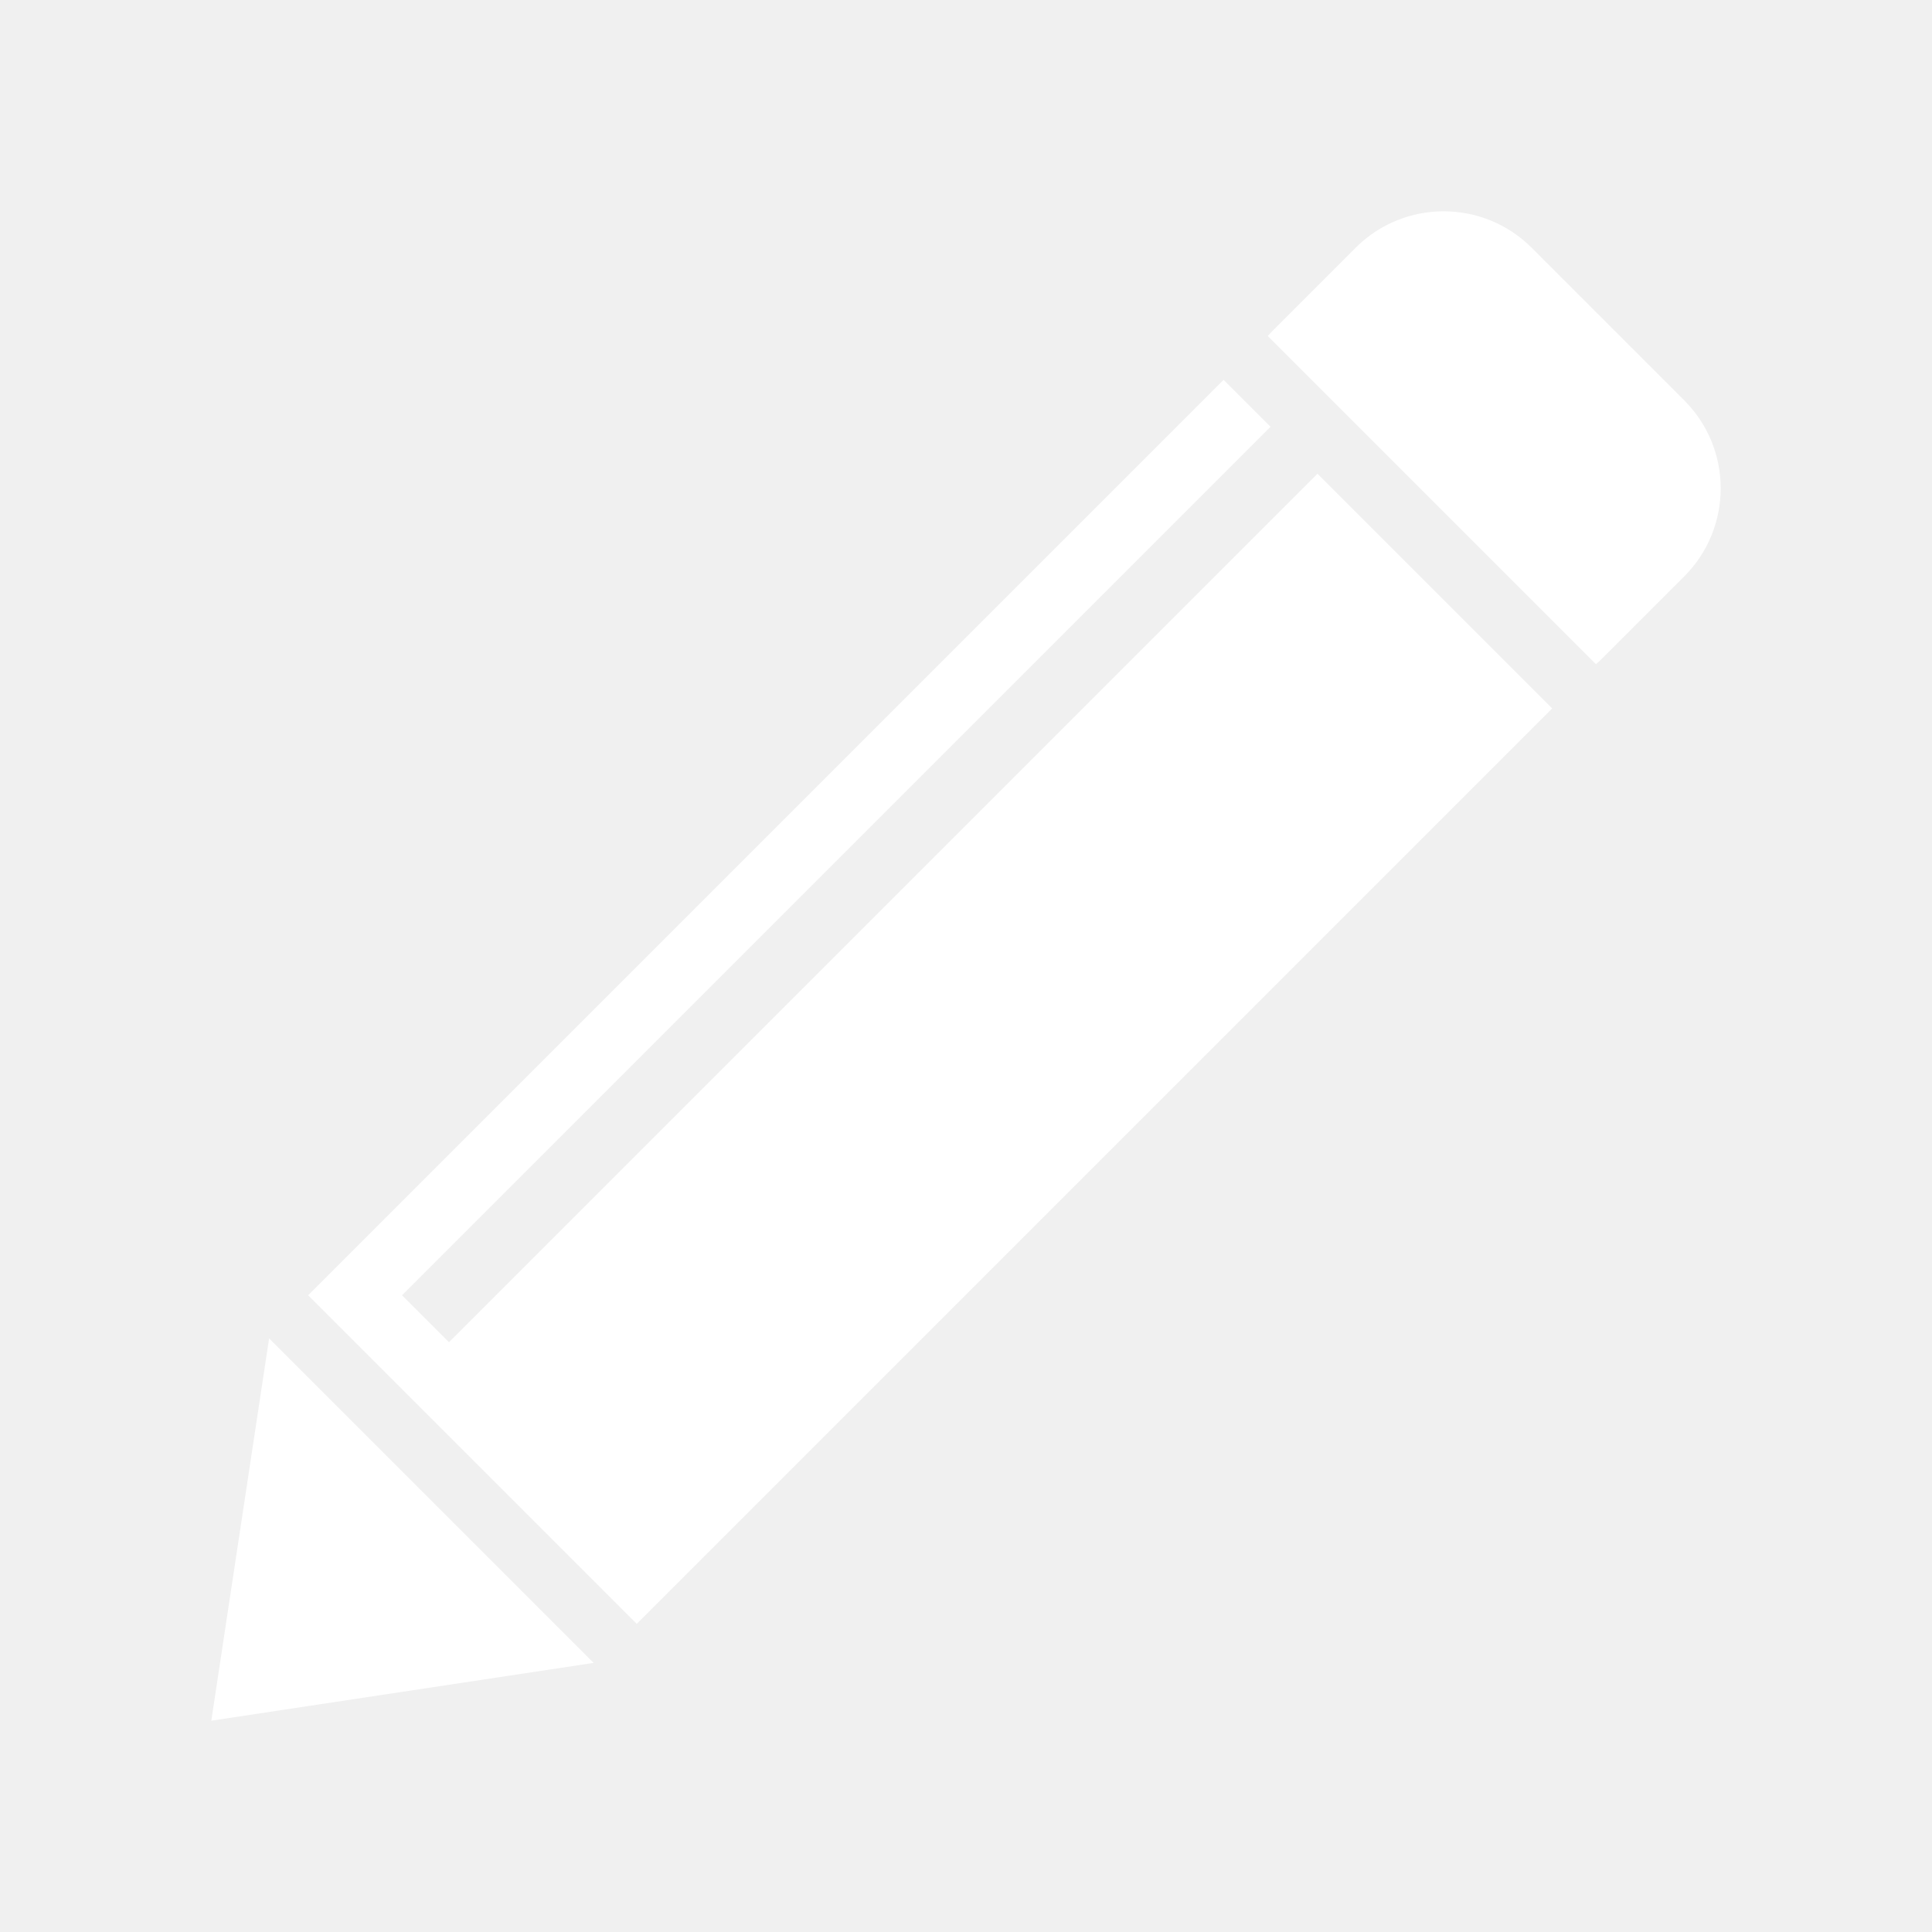
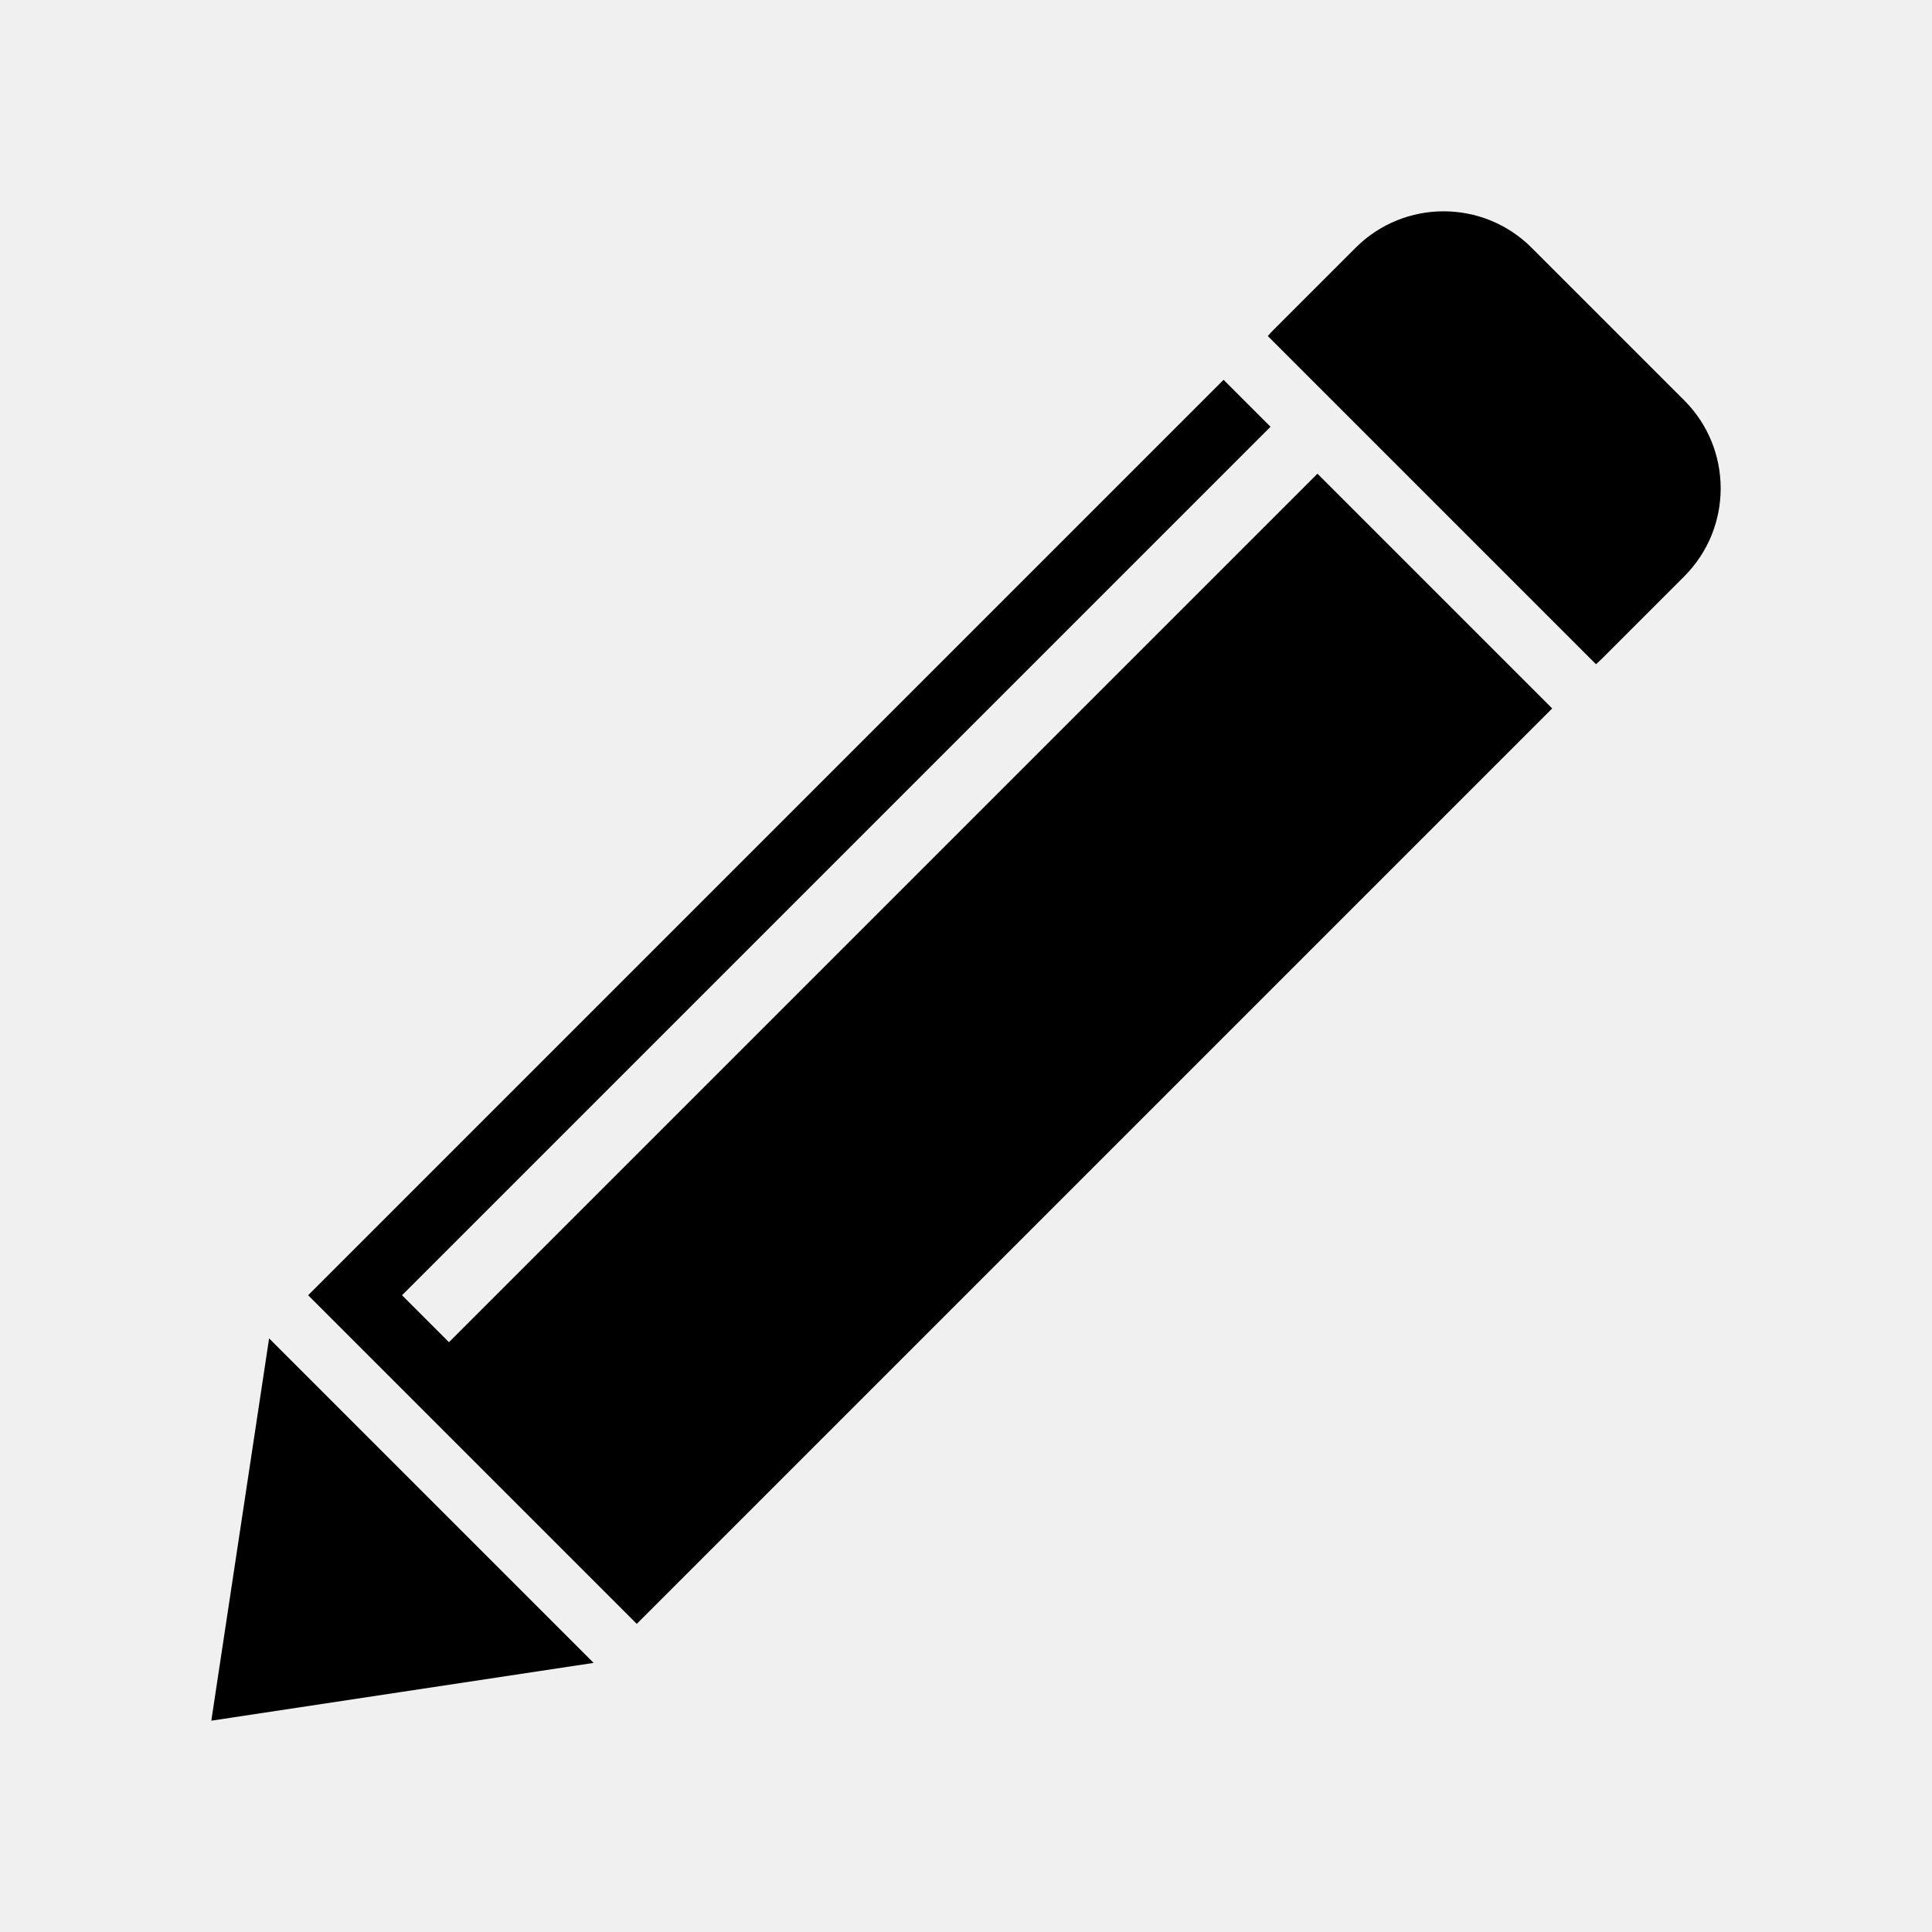
<svg xmlns="http://www.w3.org/2000/svg" viewBox="0 0 512 512">
  <g>
-     <path fill="#fff" d="M422.953,176.019c0.549-0.48,1.09-0.975,1.612-1.498l21.772-21.772c12.883-12.883,12.883-33.771,0-46.654          l-40.434-40.434c-12.883-12.883-33.771-12.883-46.653,0l-21.772,21.772c-0.523,0.523-1.018,1.064-1.498,1.613L422.953,176.019z" />
-     <polygon fill="#fff" points="114.317,397.684 157.317,440.684 106.658,448.342 56,456 63.658,405.341 71.316,354.683  " />
-     <polygon fill="#fff" points="349.143,125.535 118.982,355.694 106.541,343.253 336.701,113.094 324.26,100.653 81.659,343.253            168.747,430.341 411.348,187.74  " />
+     <path d="M422.953,176.019c0.549-0.48,1.09-0.975,1.612-1.498l21.772-21.772c12.883-12.883,12.883-33.771,0-46.654          l-40.434-40.434c-12.883-12.883-33.771-12.883-46.653,0l-21.772,21.772c-0.523,0.523-1.018,1.064-1.498,1.613L422.953,176.019z" />
+     <polygon points="114.317,397.684 157.317,440.684 106.658,448.342 56,456 63.658,405.341 71.316,354.683  " />
+     <polygon points="349.143,125.535 118.982,355.694 106.541,343.253 336.701,113.094 324.26,100.653 81.659,343.253            168.747,430.341 411.348,187.74  " />
  </g>
</svg>
